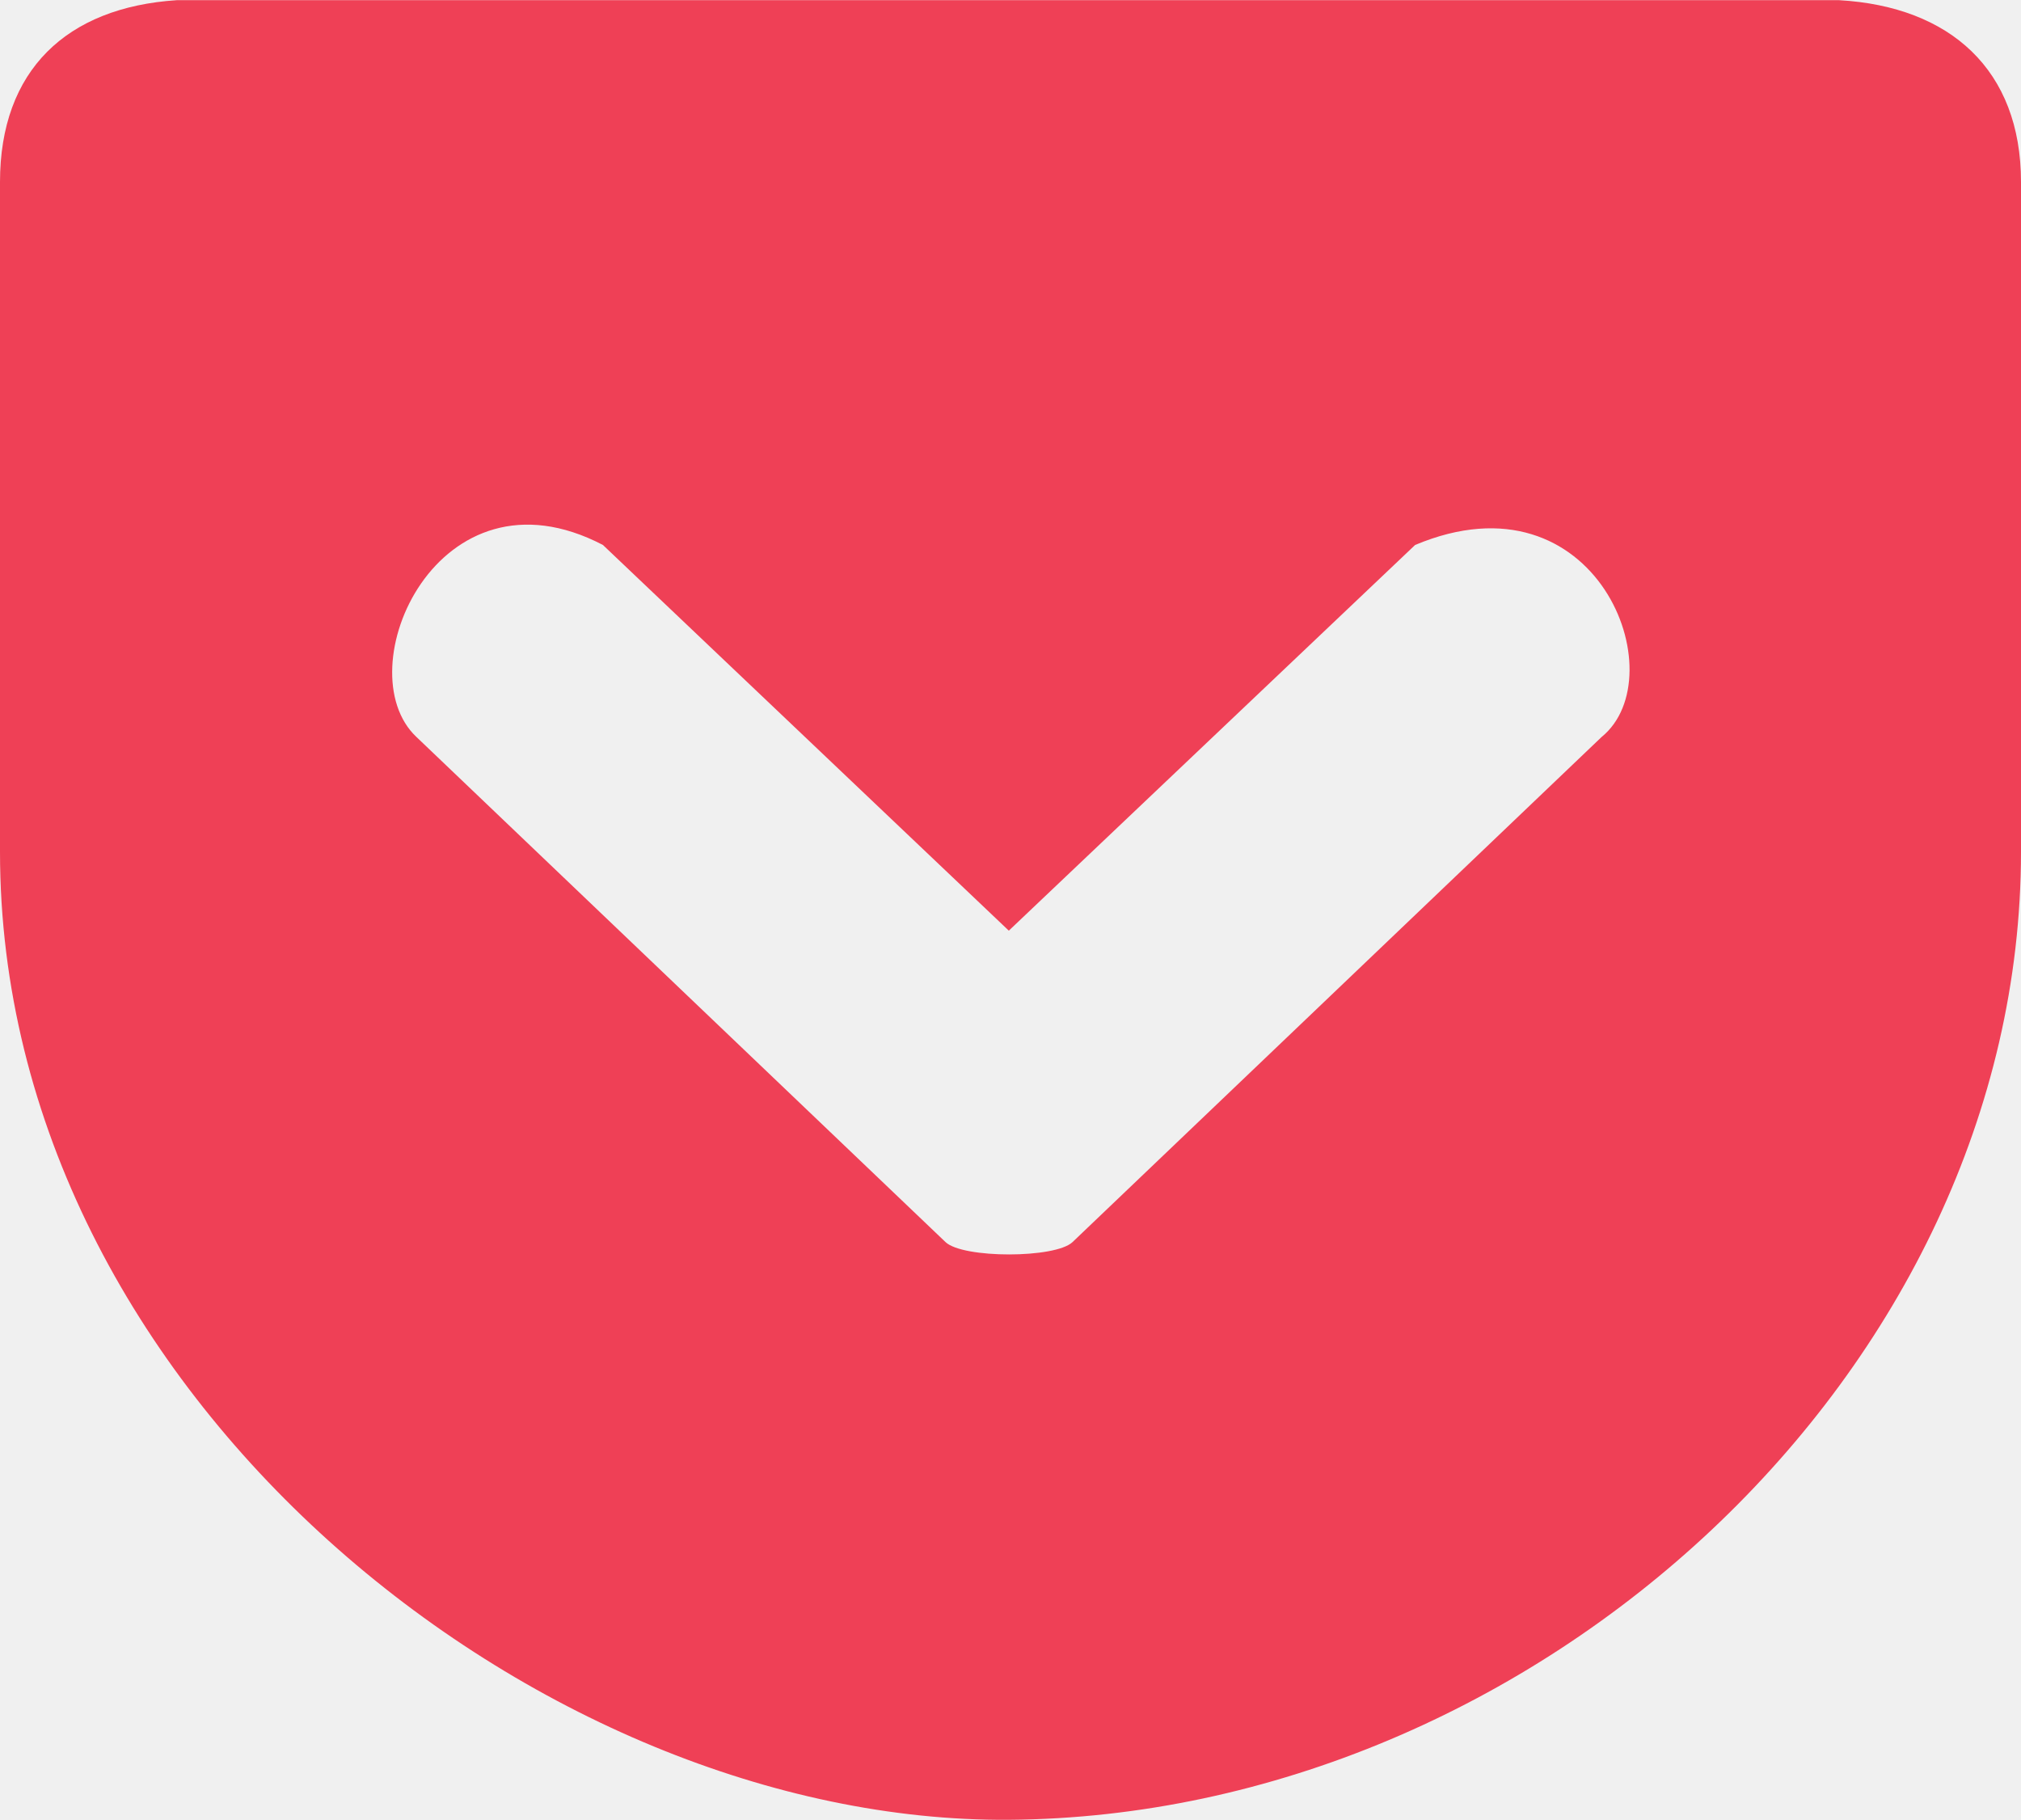
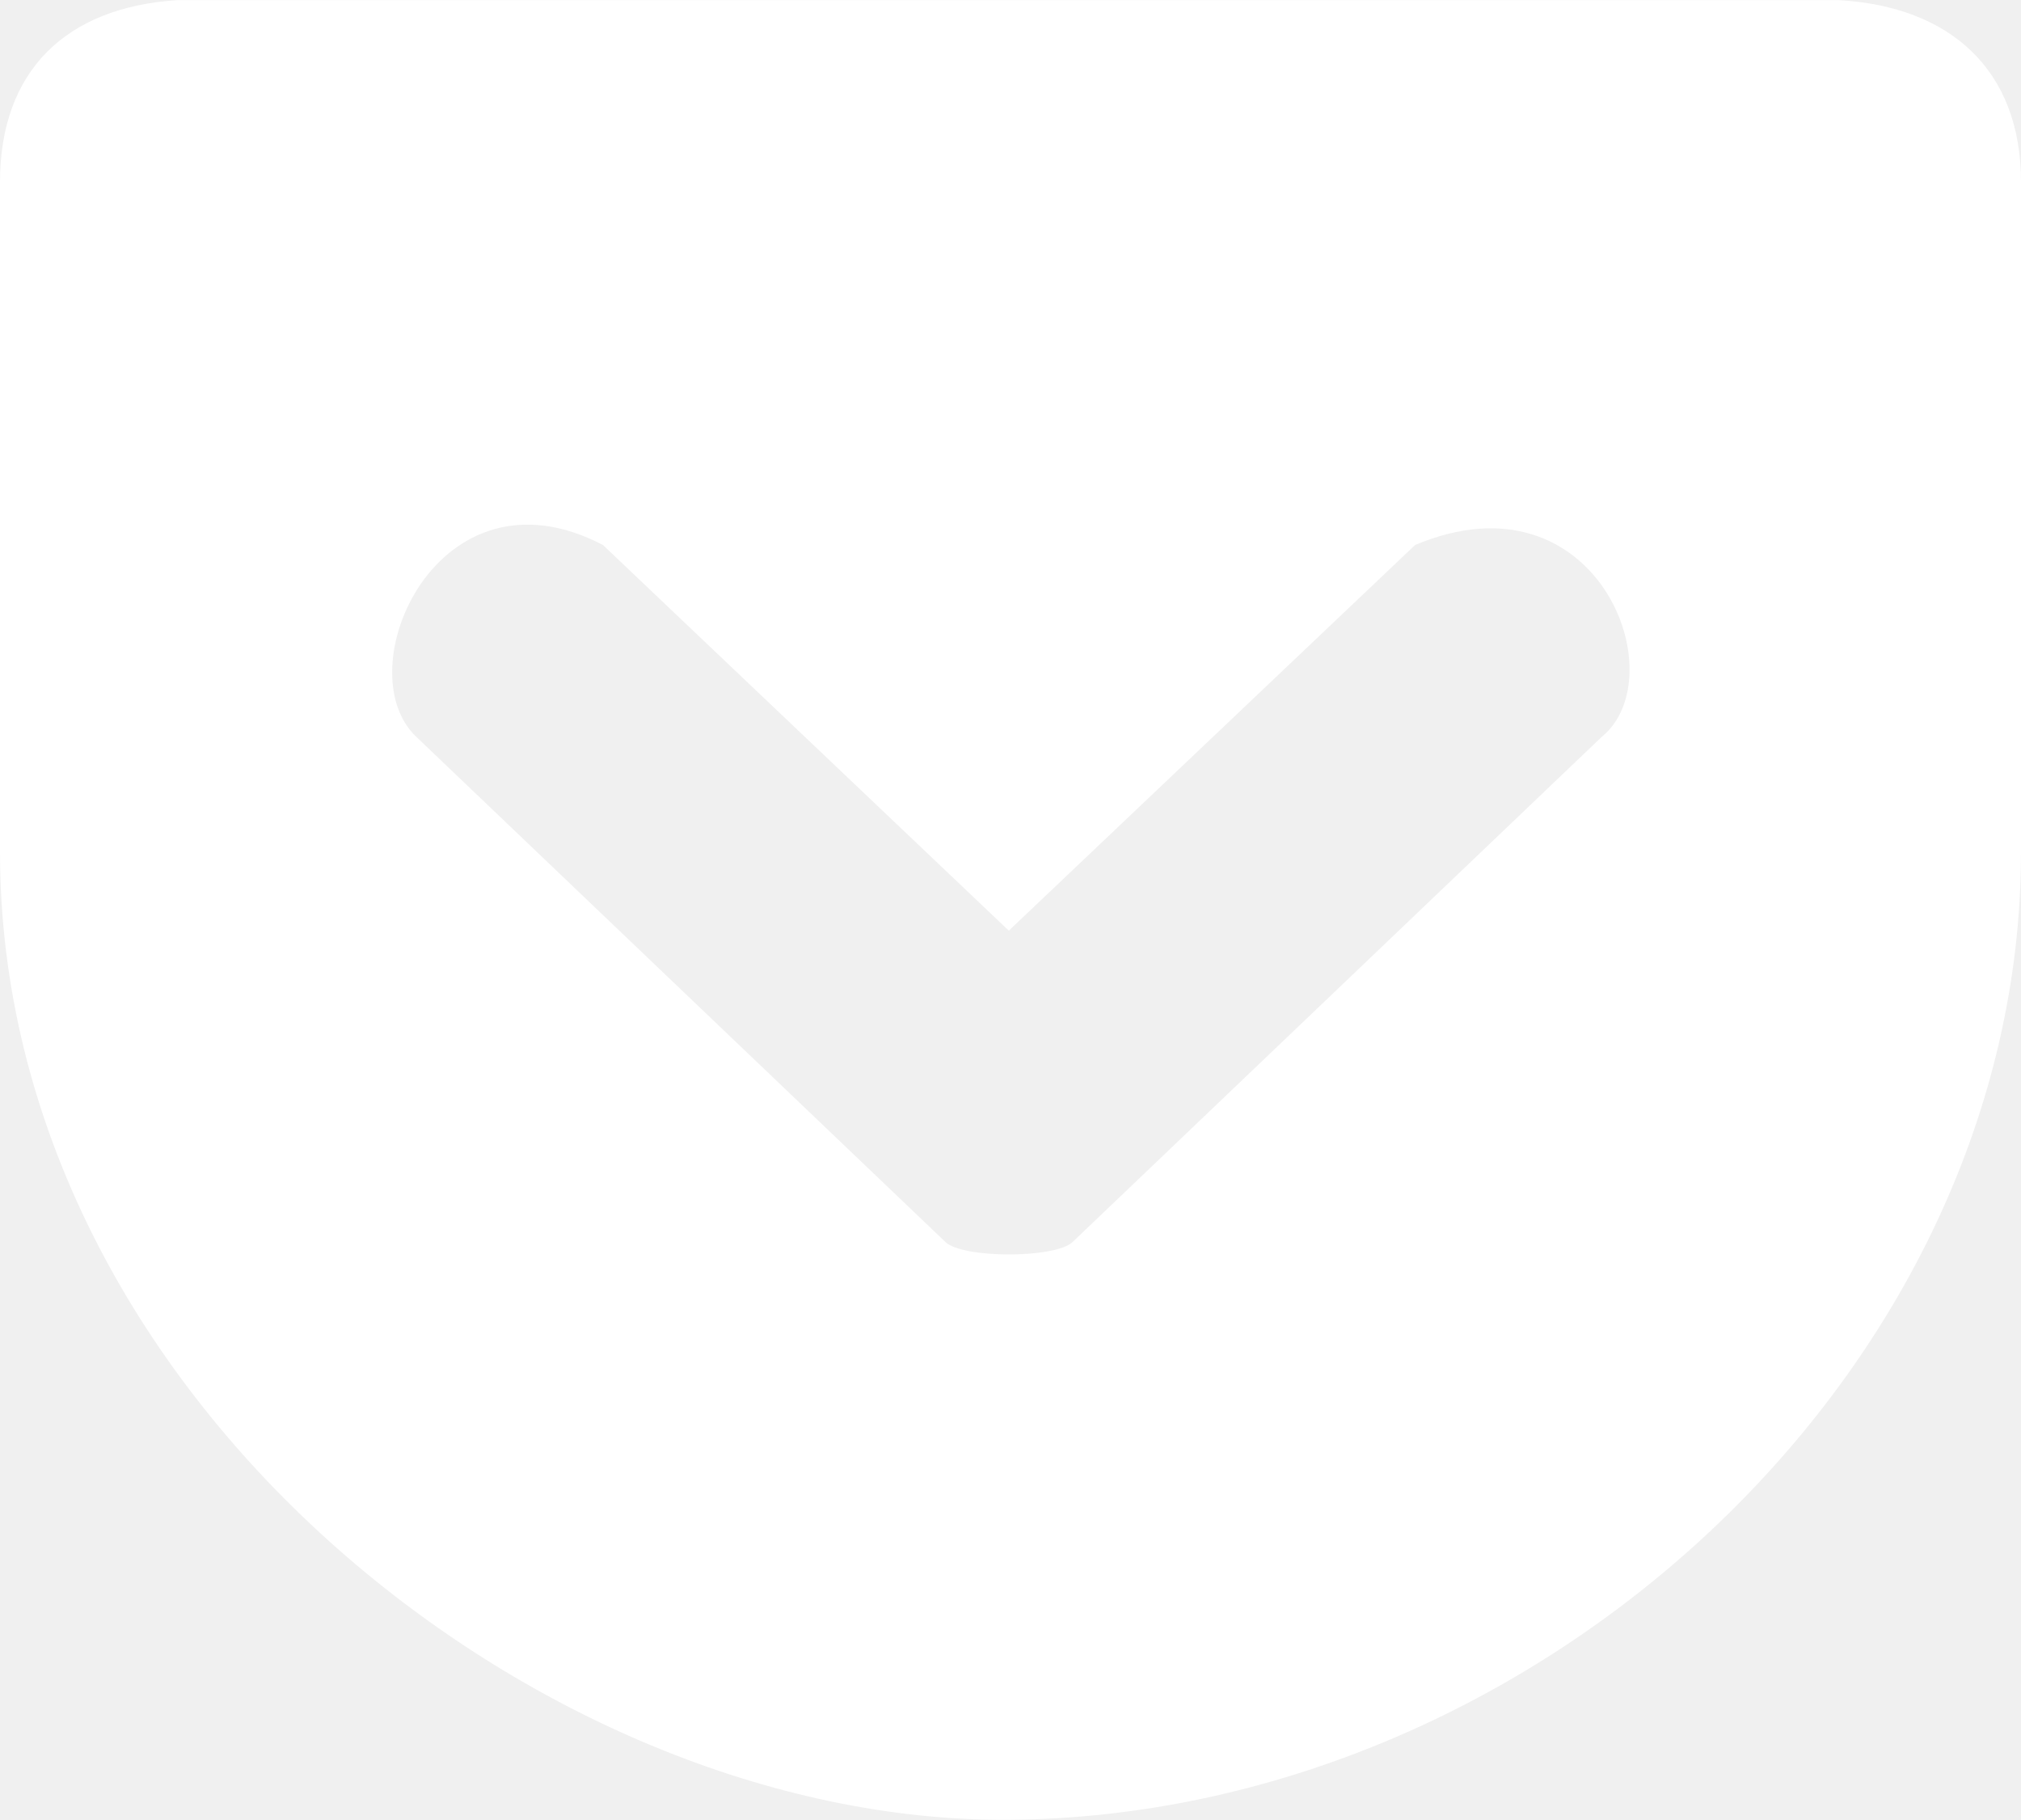
<svg xmlns="http://www.w3.org/2000/svg" width="2500" height="2251" viewBox="75.247 261.708 445.529 401.074">
-   <path fill="#EF4056" d="M114.219 261.708c-24.275 1.582-38.972 15.44-38.972 40.088v147.611c0 119.893 119.242 214.114 222.393 213.37 115.986-.837 223.137-98.779 223.137-213.37V301.796c0-24.741-15.626-38.693-40.088-40.088h-366.47zm93.943 120.079L297.64 466.8l89.571-85.013c40.088-16.835 57.574 28.927 41.111 42.321L311.685 535.443c-3.813 3.628-24.183 3.628-27.996 0L167.051 424.107c-15.72-14.789 4.743-61.295 41.111-42.32z" />
+   <path fill="#fff" d="M114.219 261.708c-24.275 1.582-38.972 15.44-38.972 40.088v147.611c0 119.893 119.242 214.114 222.393 213.37 115.986-.837 223.137-98.779 223.137-213.37V301.796c0-24.741-15.626-38.693-40.088-40.088h-366.47zm93.943 120.079L297.64 466.8l89.571-85.013c40.088-16.835 57.574 28.927 41.111 42.321L311.685 535.443c-3.813 3.628-24.183 3.628-27.996 0L167.051 424.107c-15.72-14.789 4.743-61.295 41.111-42.32z" />
</svg>
